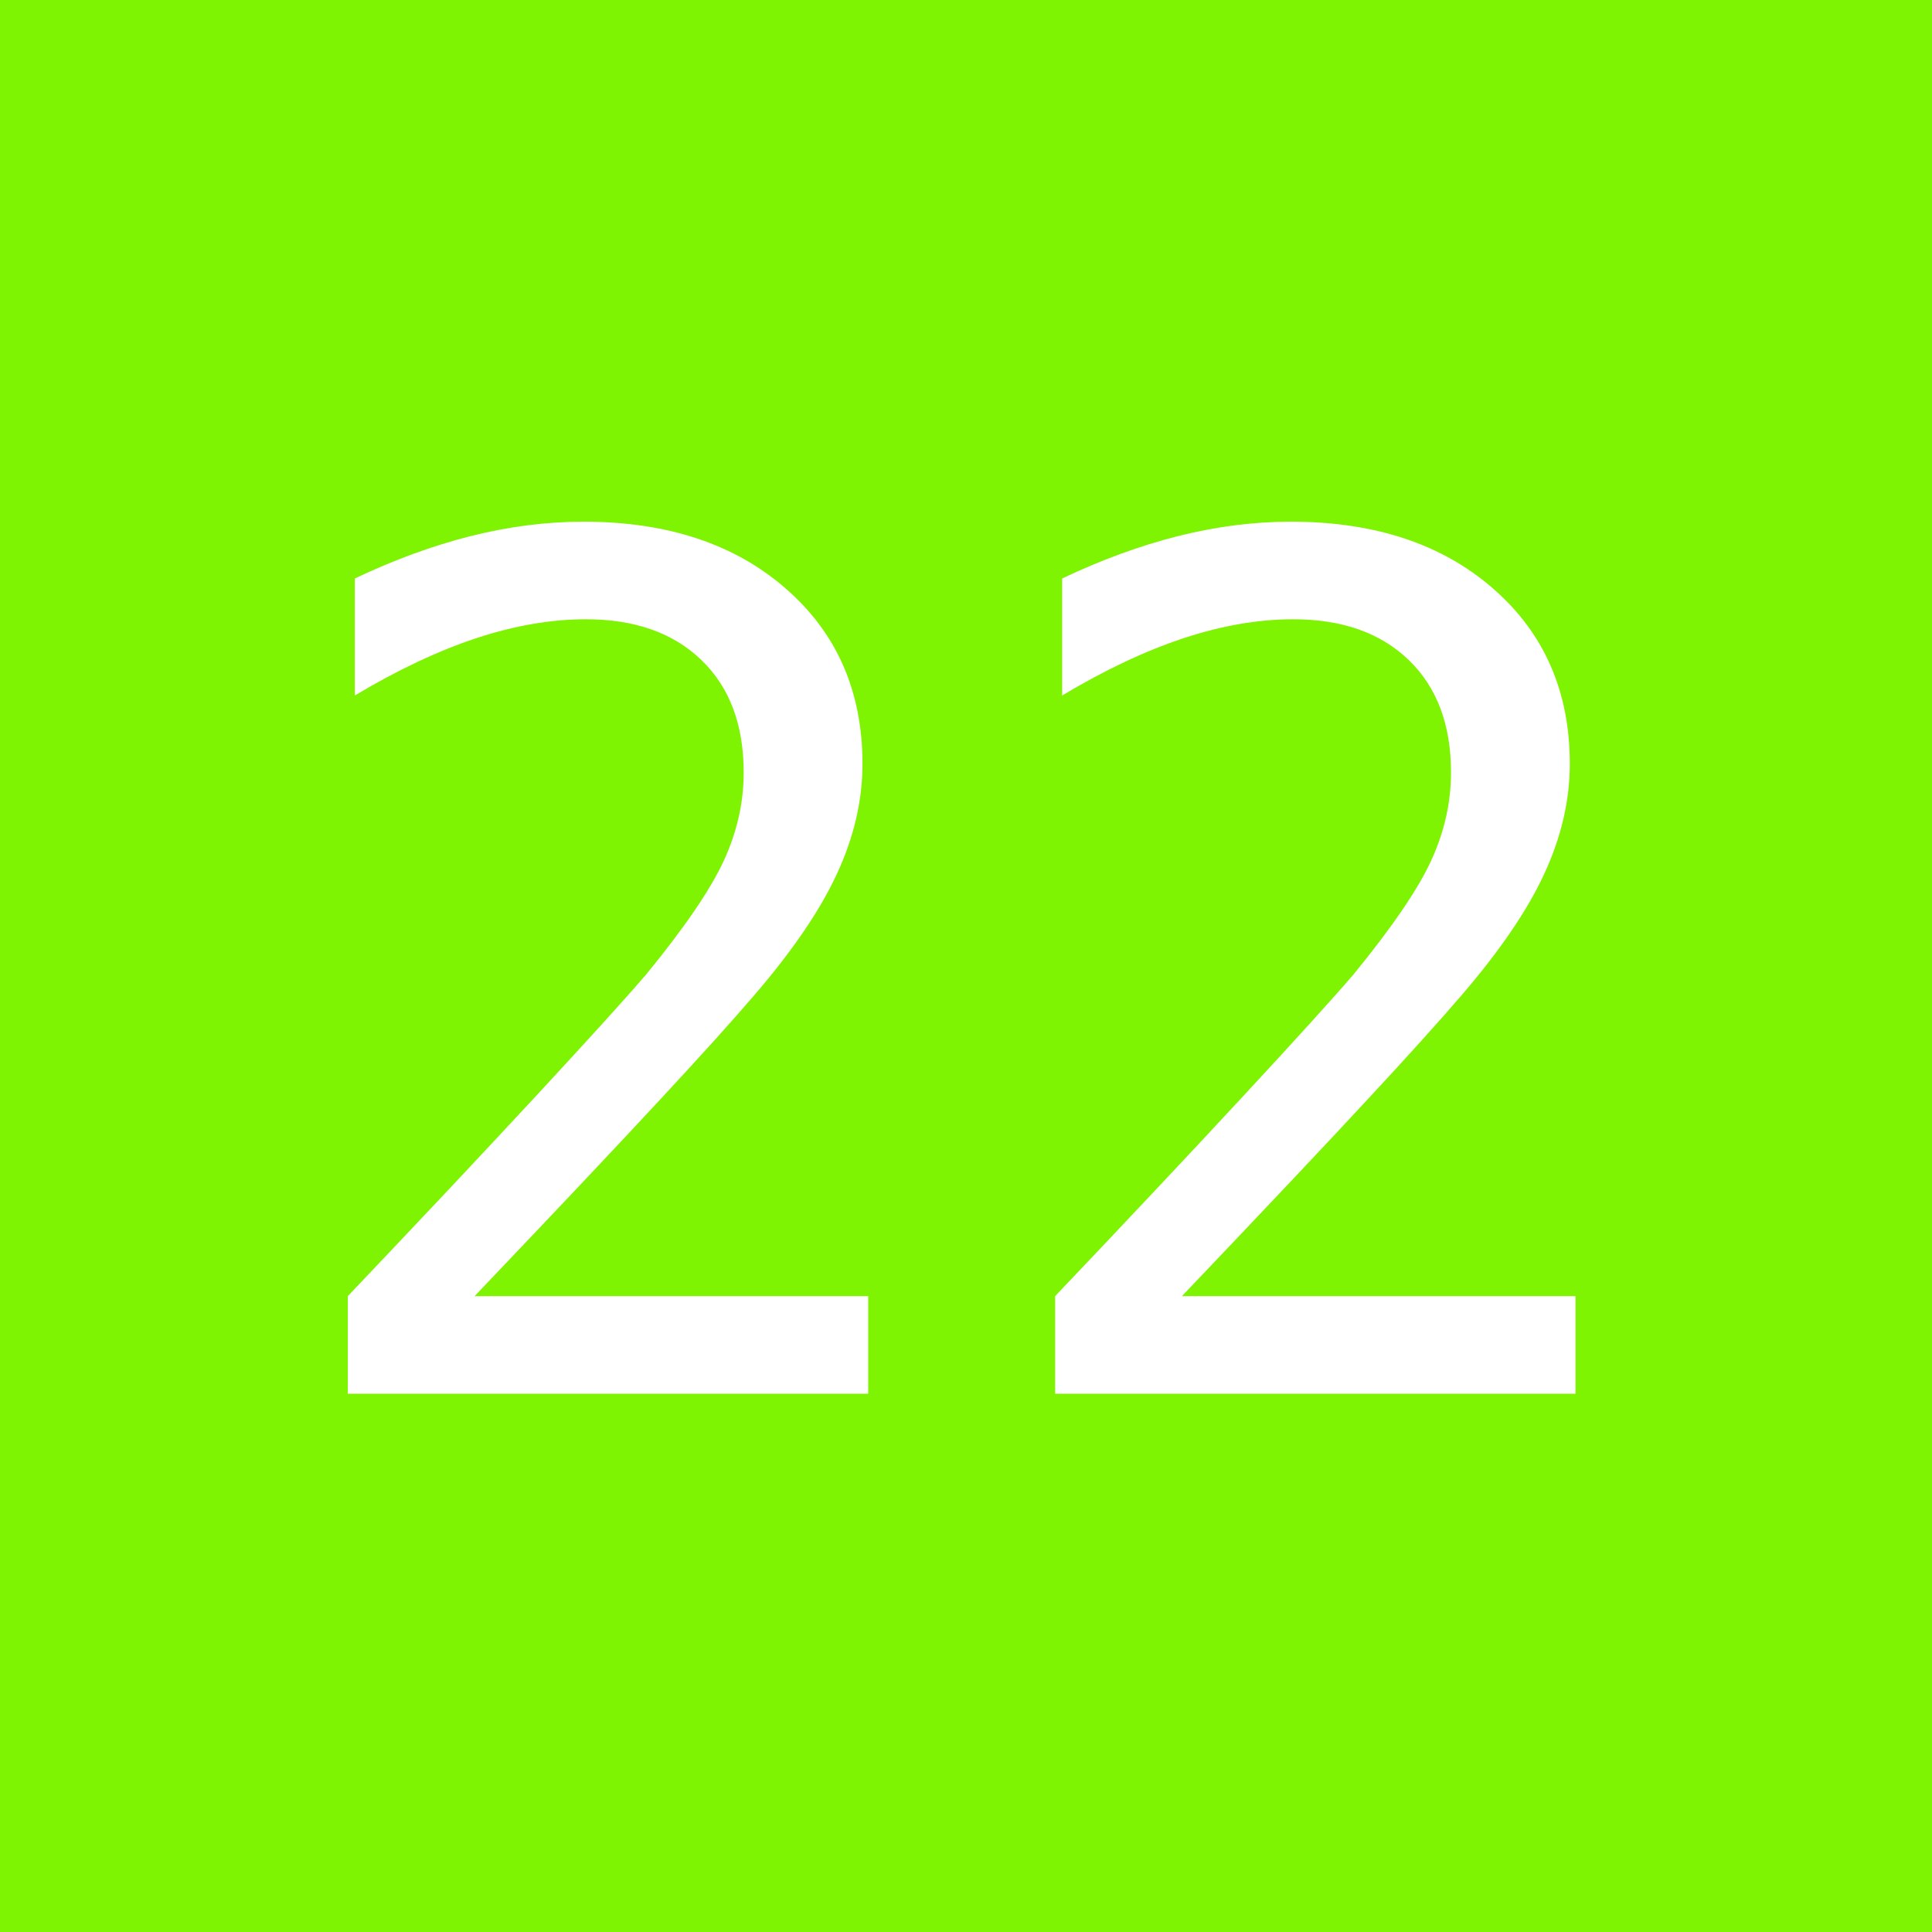
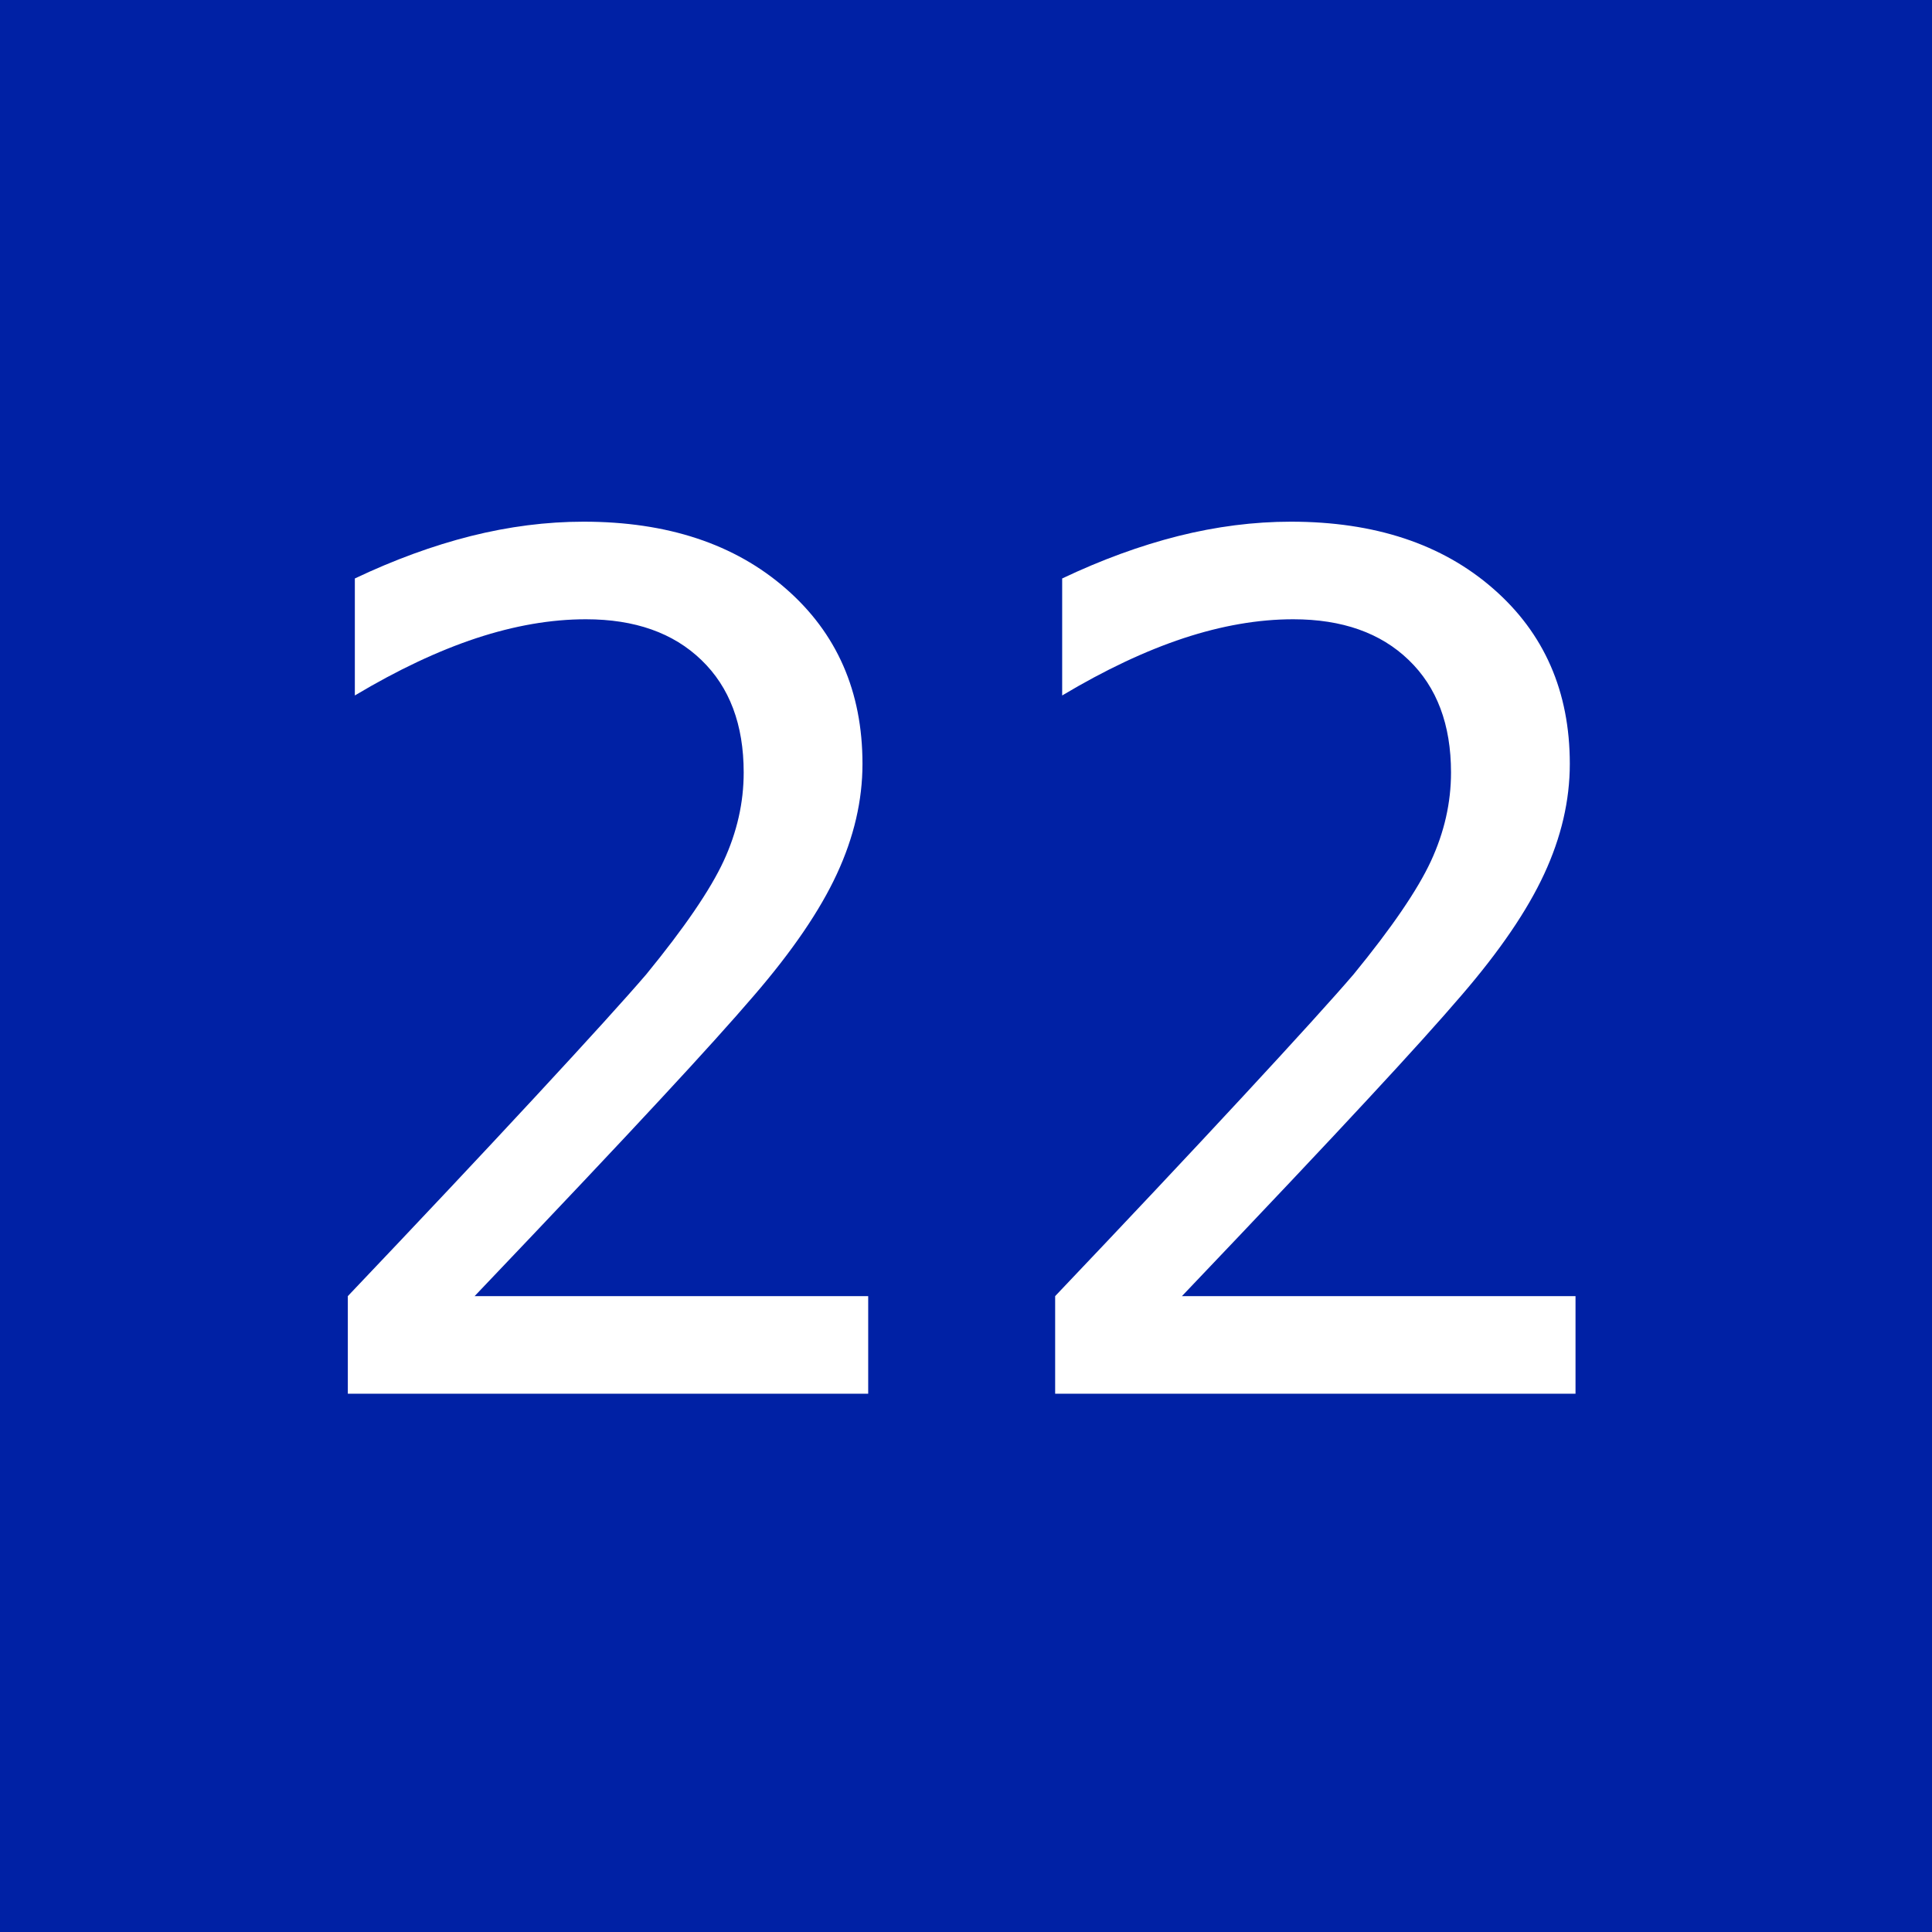
<svg xmlns="http://www.w3.org/2000/svg" width="52.211mm" height="52.211mm" viewBox="0 0 185 185" id="svg2" version="1.1">
  <defs id="defs4" />
  <g id="layer1" transform="translate(-125.5531,-92.80733)" style="display:inline">
-     <path style="opacity:1;fill:#7ff402;fill-opacity:1" d="m 125.553,185.307 0,-92.5 92.5,0 92.5,0 0,92.5 0,92.5 -92.5,0 -92.5,0 0,-92.5 z" id="path5020" />
+     <path style="opacity:1;fill:#0021A5;fill-opacity:1" d="m 125.553,185.307 0,-92.5 92.5,0 92.5,0 0,92.5 0,92.5 -92.5,0 -92.5,0 0,-92.5 z" id="path5020" />
    <text xml:space="preserve" style="font-style:normal;font-weight:normal;font-size:40px;line-height:125%;font-family:sans-serif;letter-spacing:0px;word-spacing:0px;fill:#000000;fill-opacity:1;stroke:none;stroke-width:1px;stroke-linecap:butt;stroke-linejoin:miter;stroke-opacity:1" x="150.515" y="226.259" id="text5024">
      <tspan id="tspan5026" x="150.515" y="226.259" style="font-style:normal;font-variant:normal;font-weight:normal;font-stretch:normal;font-size:112.5px;font-family:monospace;-inkscape-font-specification:monospace;fill:#ffffff">22</tspan>
    </text>
  </g>
</svg>
